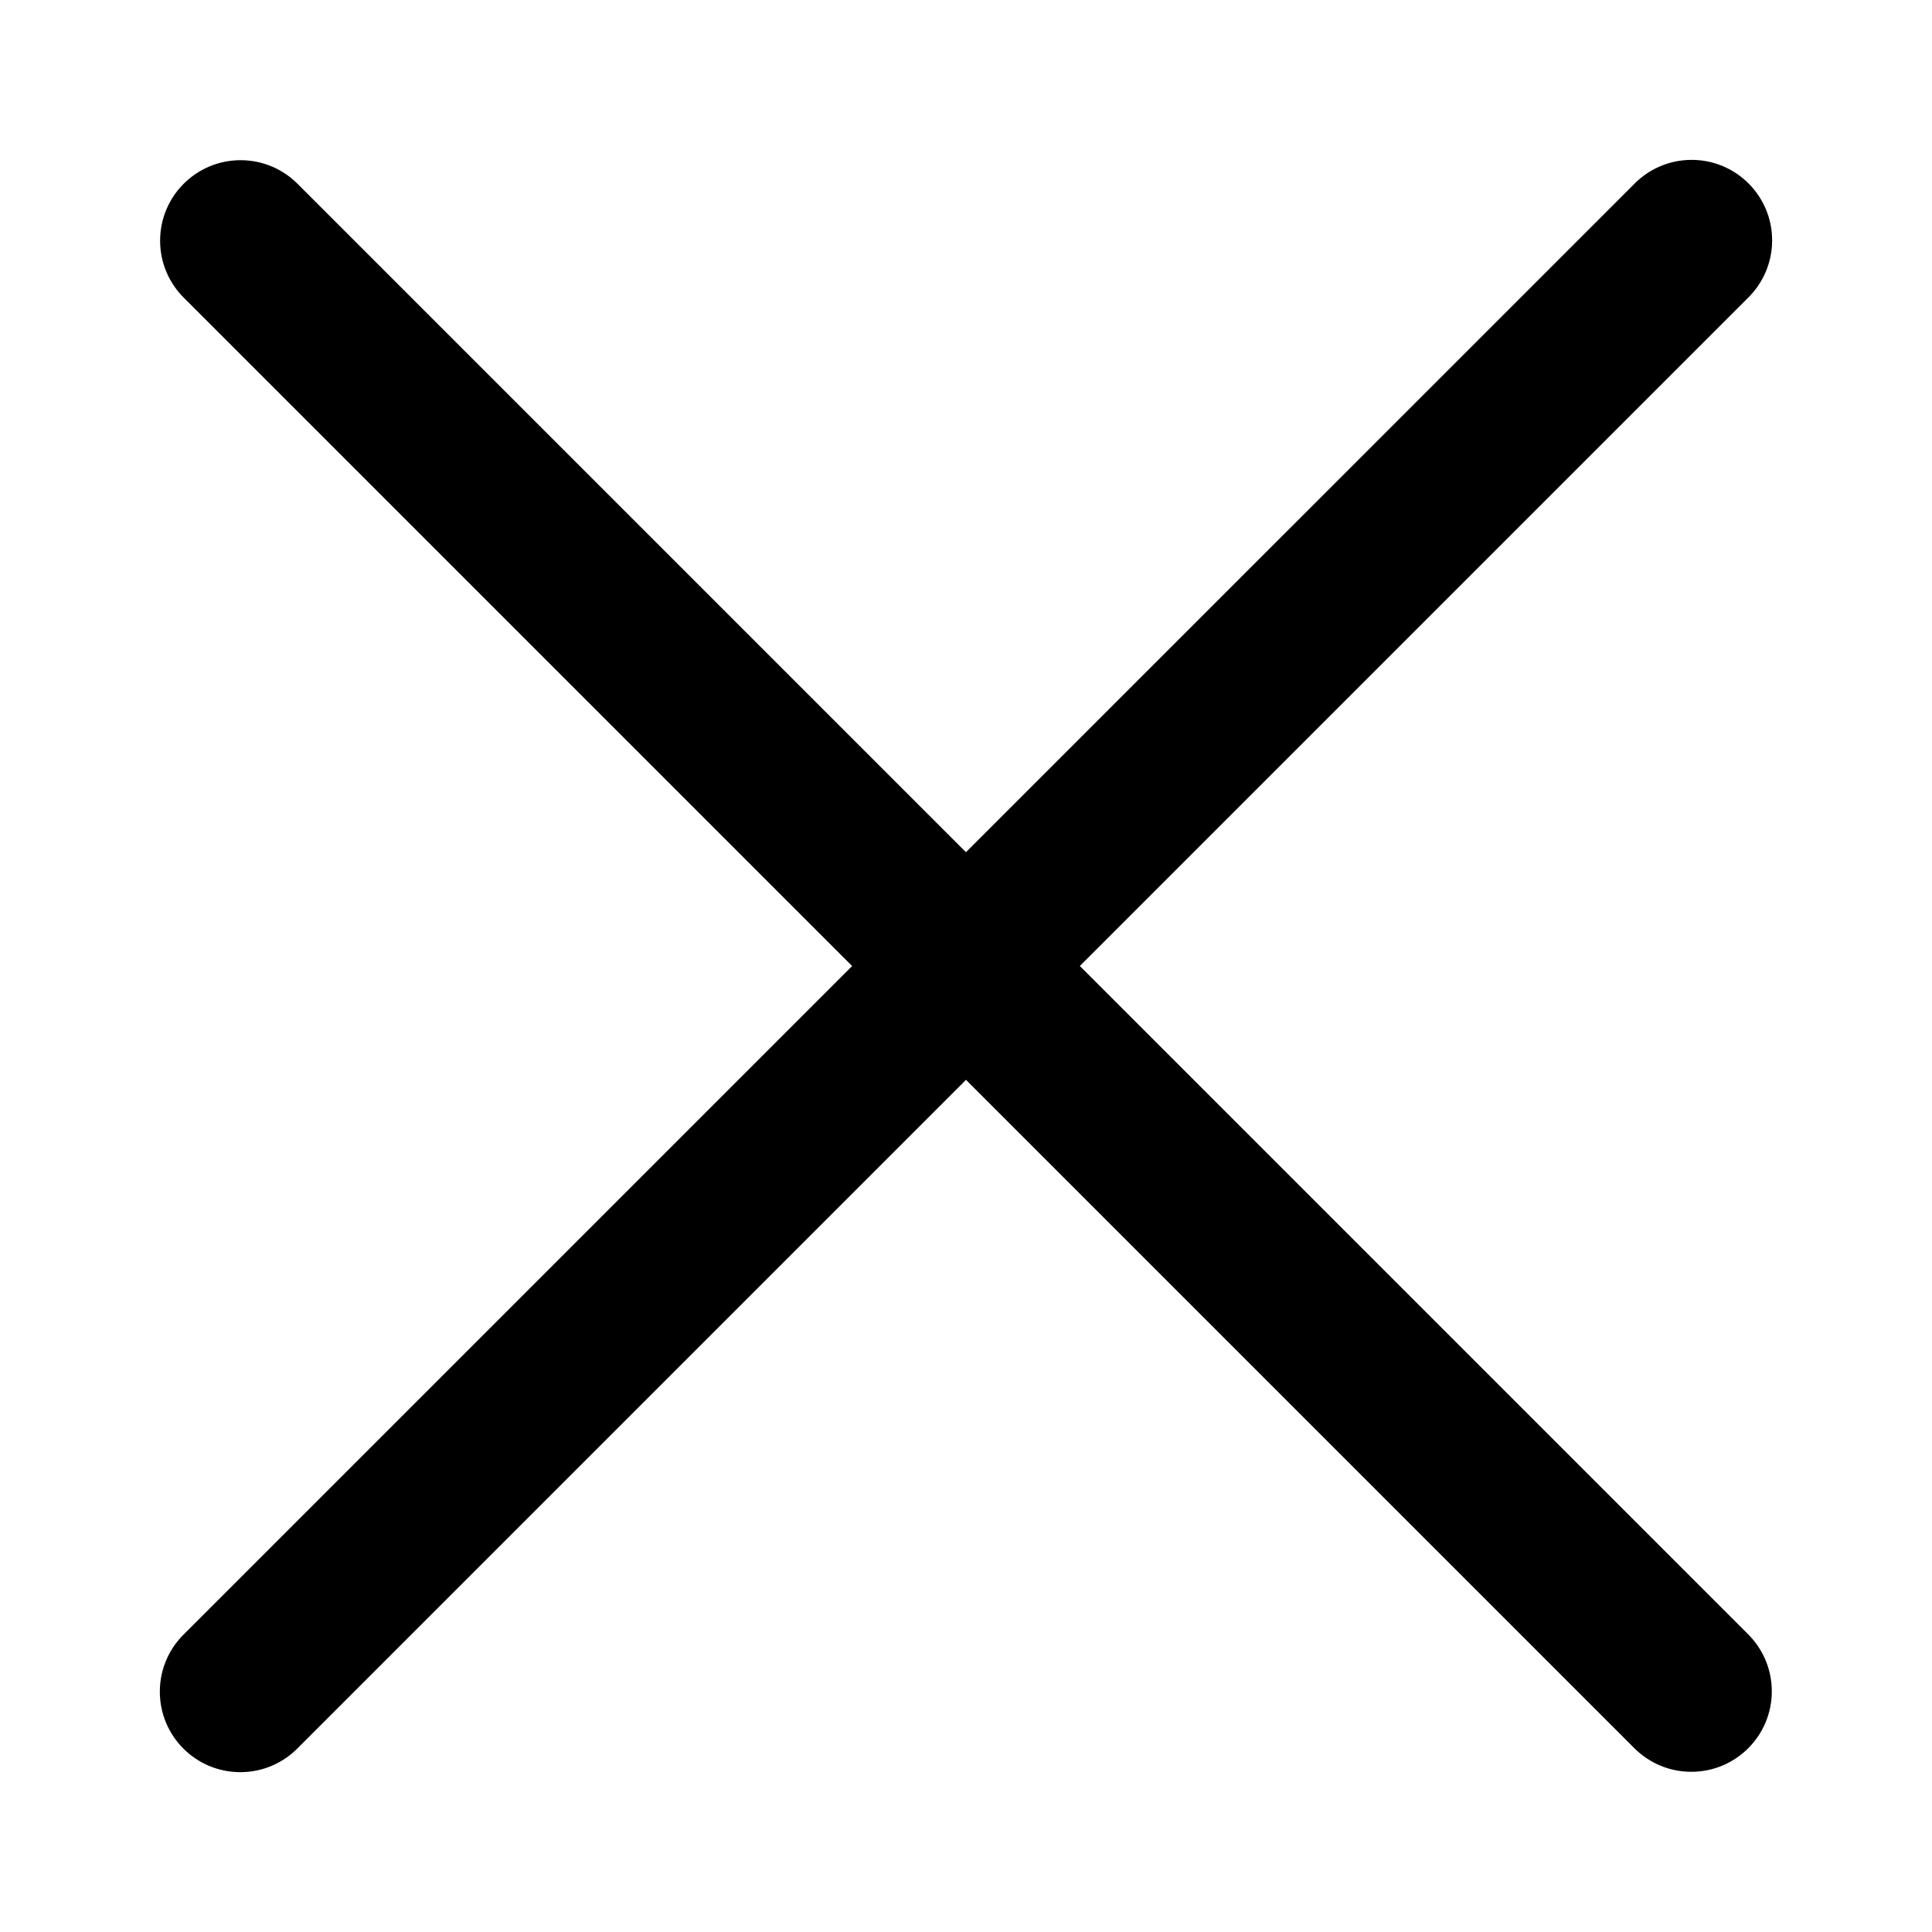
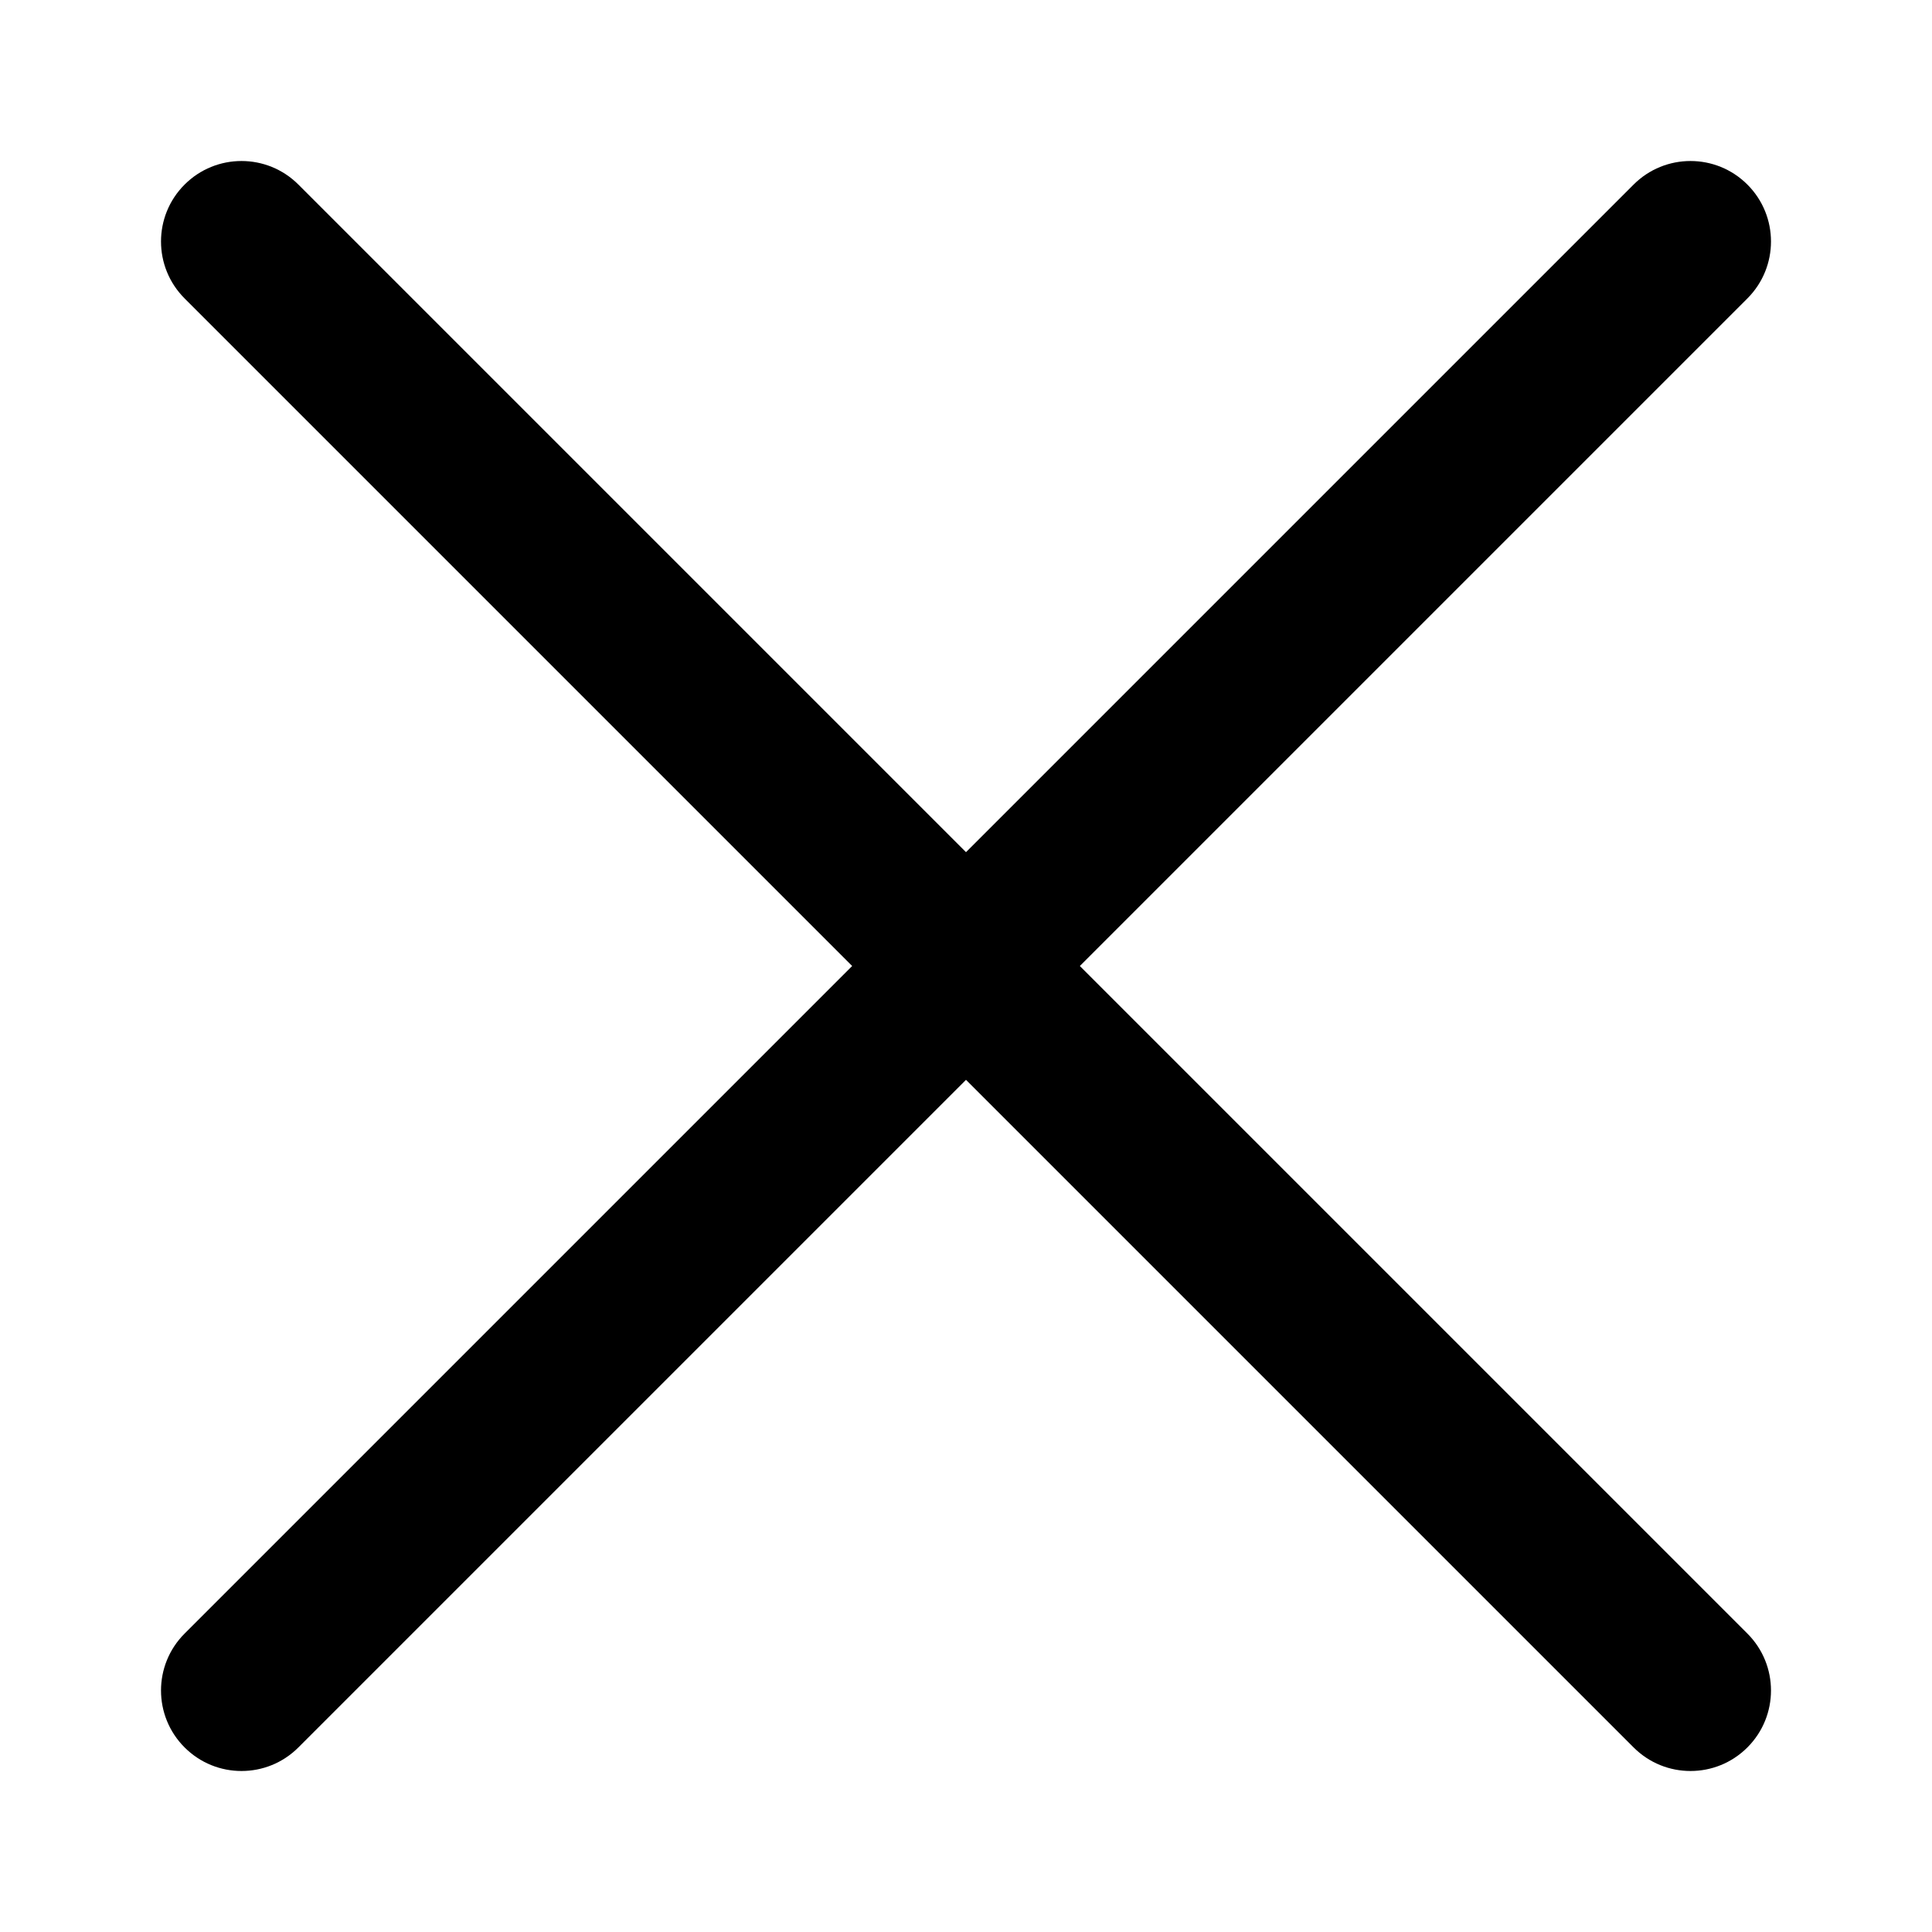
- <svg xmlns="http://www.w3.org/2000/svg" version="1.1" width="48" height="48" viewBox="0 0 48 48">
-   <path d="M43.413 40.585l-16.585-16.585 16.586-16.586c0.379-0.365 0.614-0.876 0.614-1.442 0-1.105-0.895-2-2-2-0.568 0-1.080 0.237-1.444 0.617l-16.585 16.584-16.585-16.585c-0.364-0.375-0.873-0.608-1.436-0.608-1.105 0-2 0.895-2 2 0 0.563 0.232 1.071 0.607 1.435l16.586 16.586-16.583 16.583c-0.381 0.365-0.617 0.877-0.617 1.445 0 1.105 0.895 2 2 2 0.566 0 1.078-0.235 1.442-0.614l0.001-0.001 16.586-16.586 16.585 16.585c0.364 0.374 0.872 0.607 1.435 0.607 1.105 0 2-0.895 2-2 0-0.563-0.233-1.072-0.608-1.436l-0.001-0z" />
+ <svg xmlns="http://www.w3.org/2000/svg" id="bz" width="48" height="48" viewBox="0 0 48 48">
+   <g id="ca">
+     <path d="M26.828,24L43.414,7.414c.781-.781,.781-2.047,0-2.828-.781-.781-2.047-.781-2.828,0L24,21.172,7.414,4.586c-.781-.781-2.047-.781-2.828,0-.781,.781-.781,2.047,0,2.828L21.172,24,4.586,40.586c-.781,.781-.781,2.047,0,2.828,.391,.391,.902,.586,1.414,.586s1.023-.195,1.414-.586L24,26.828l16.586,16.586c.391,.391,.902,.586,1.414,.586s1.023-.195,1.414-.586c.781-.781,.781-2.047,0-2.828L26.828,24Z" />
+   </g>
</svg>
